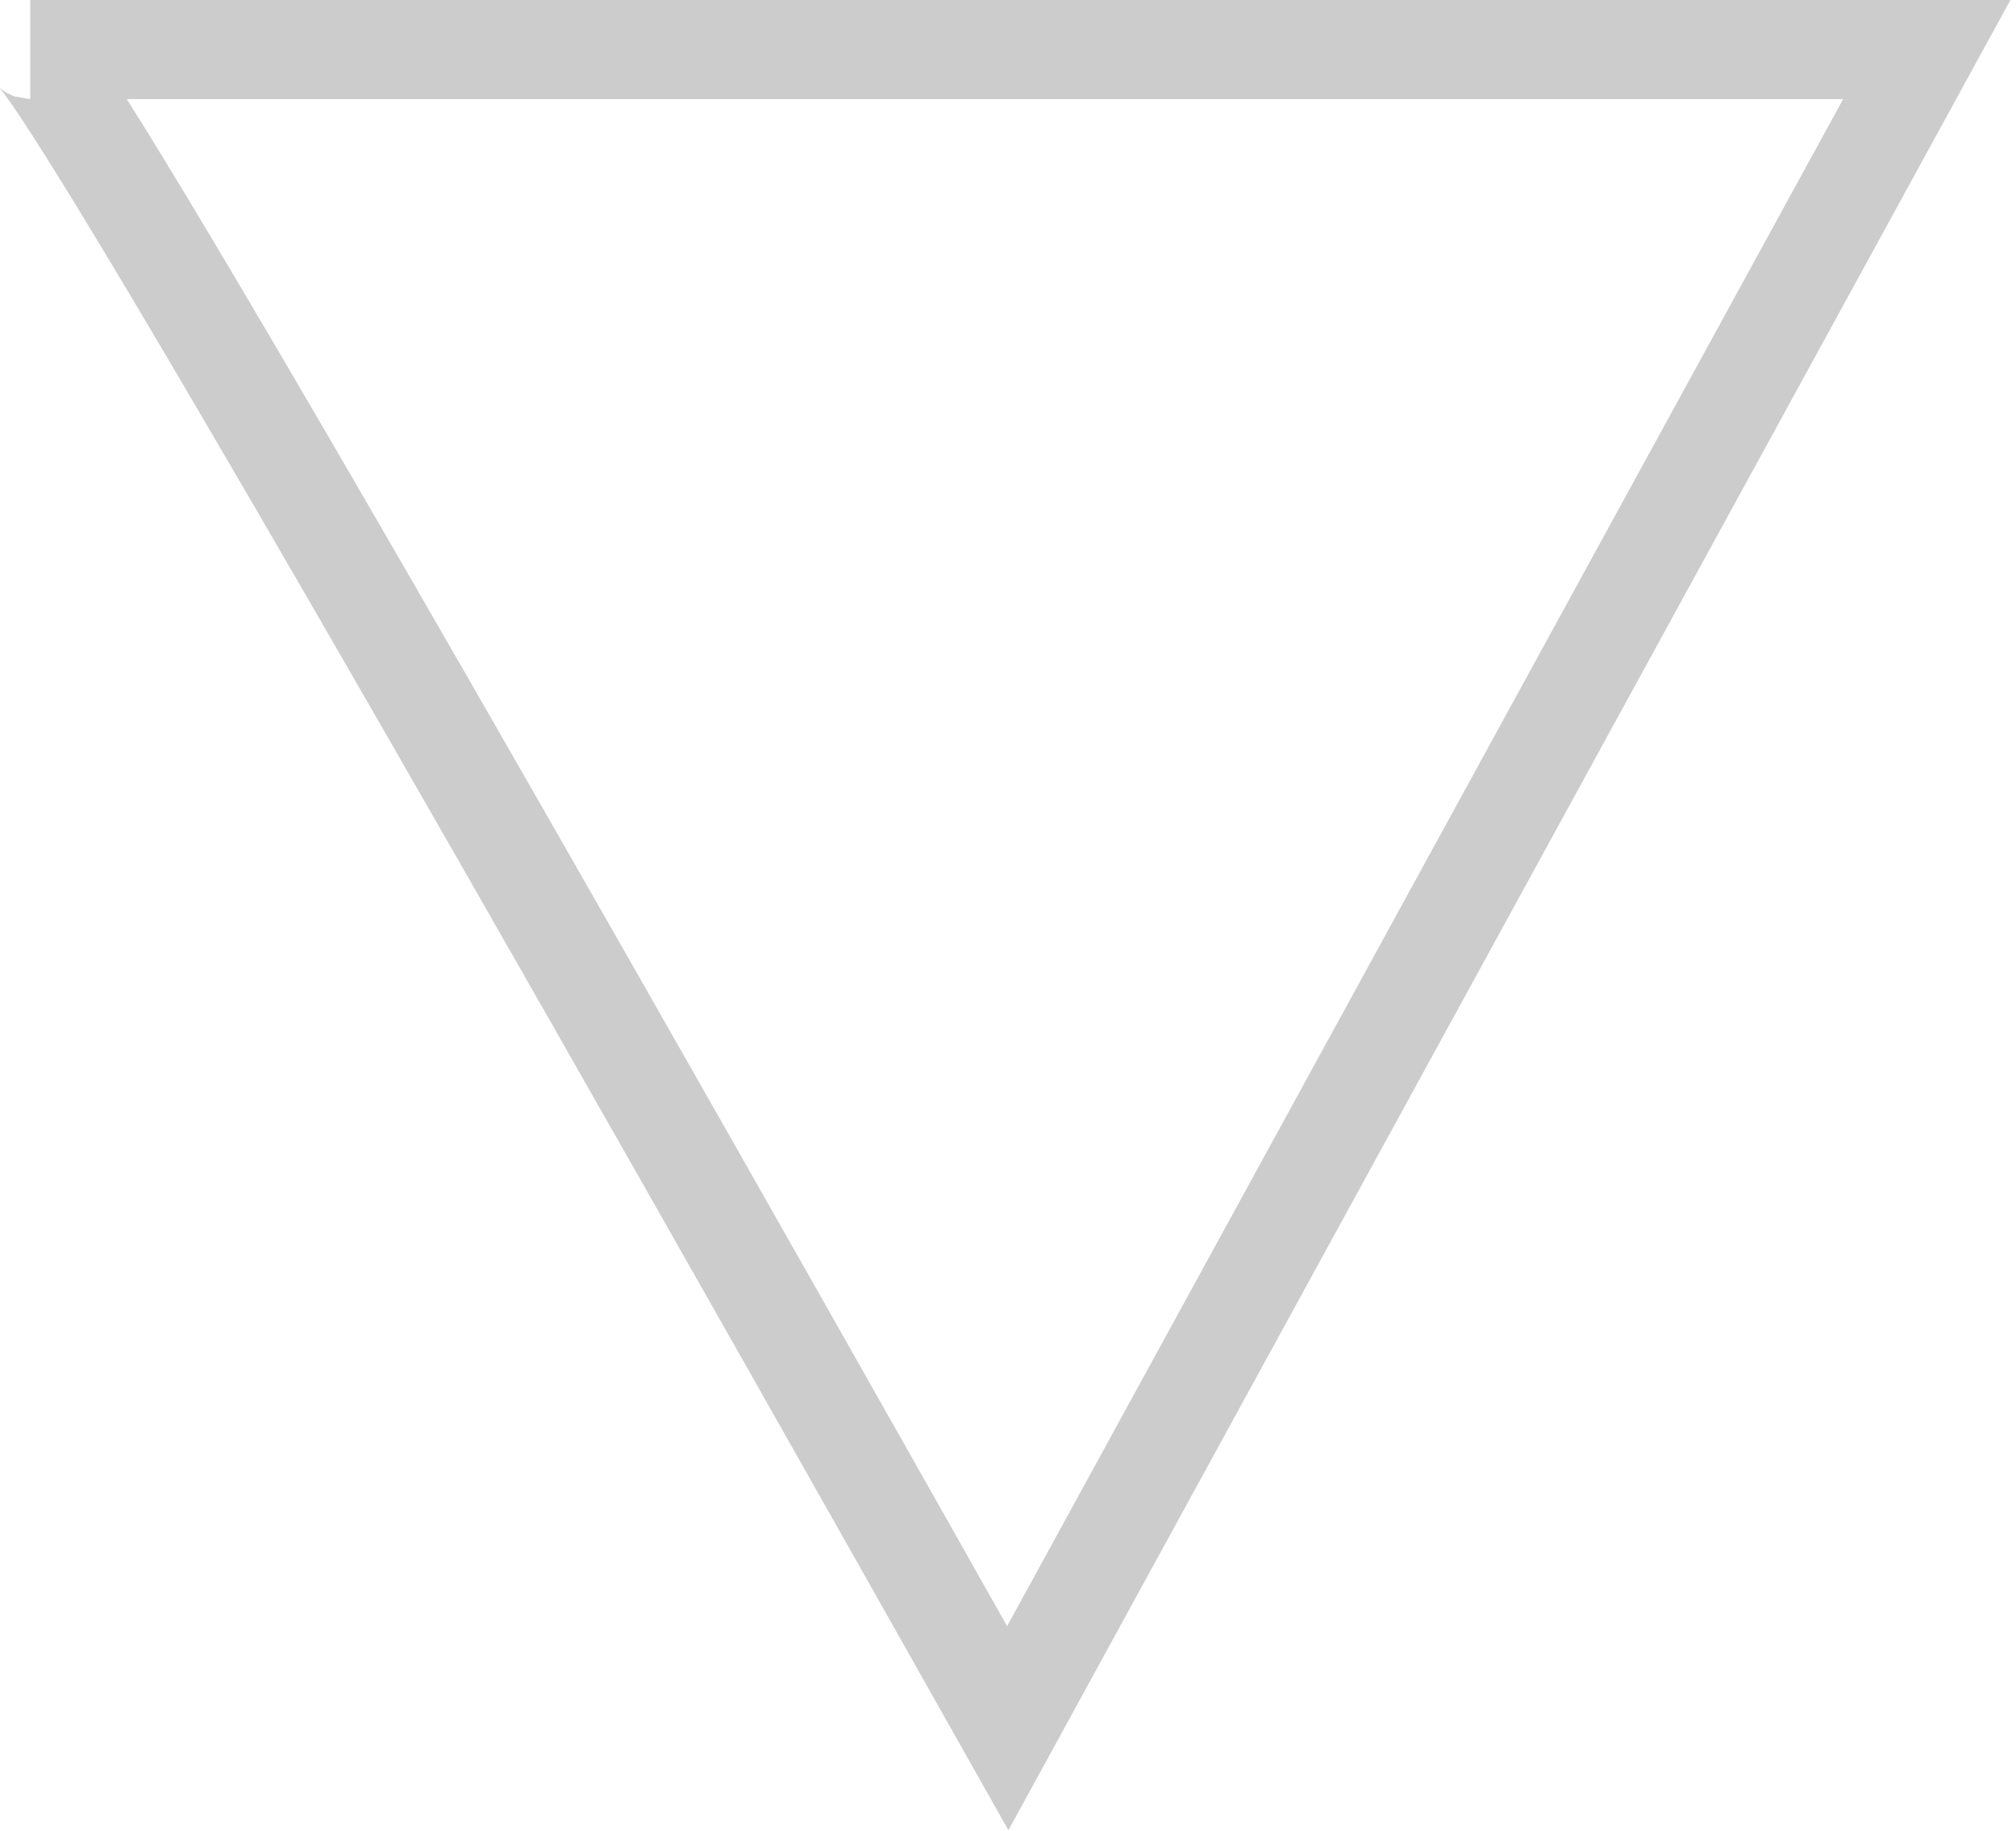
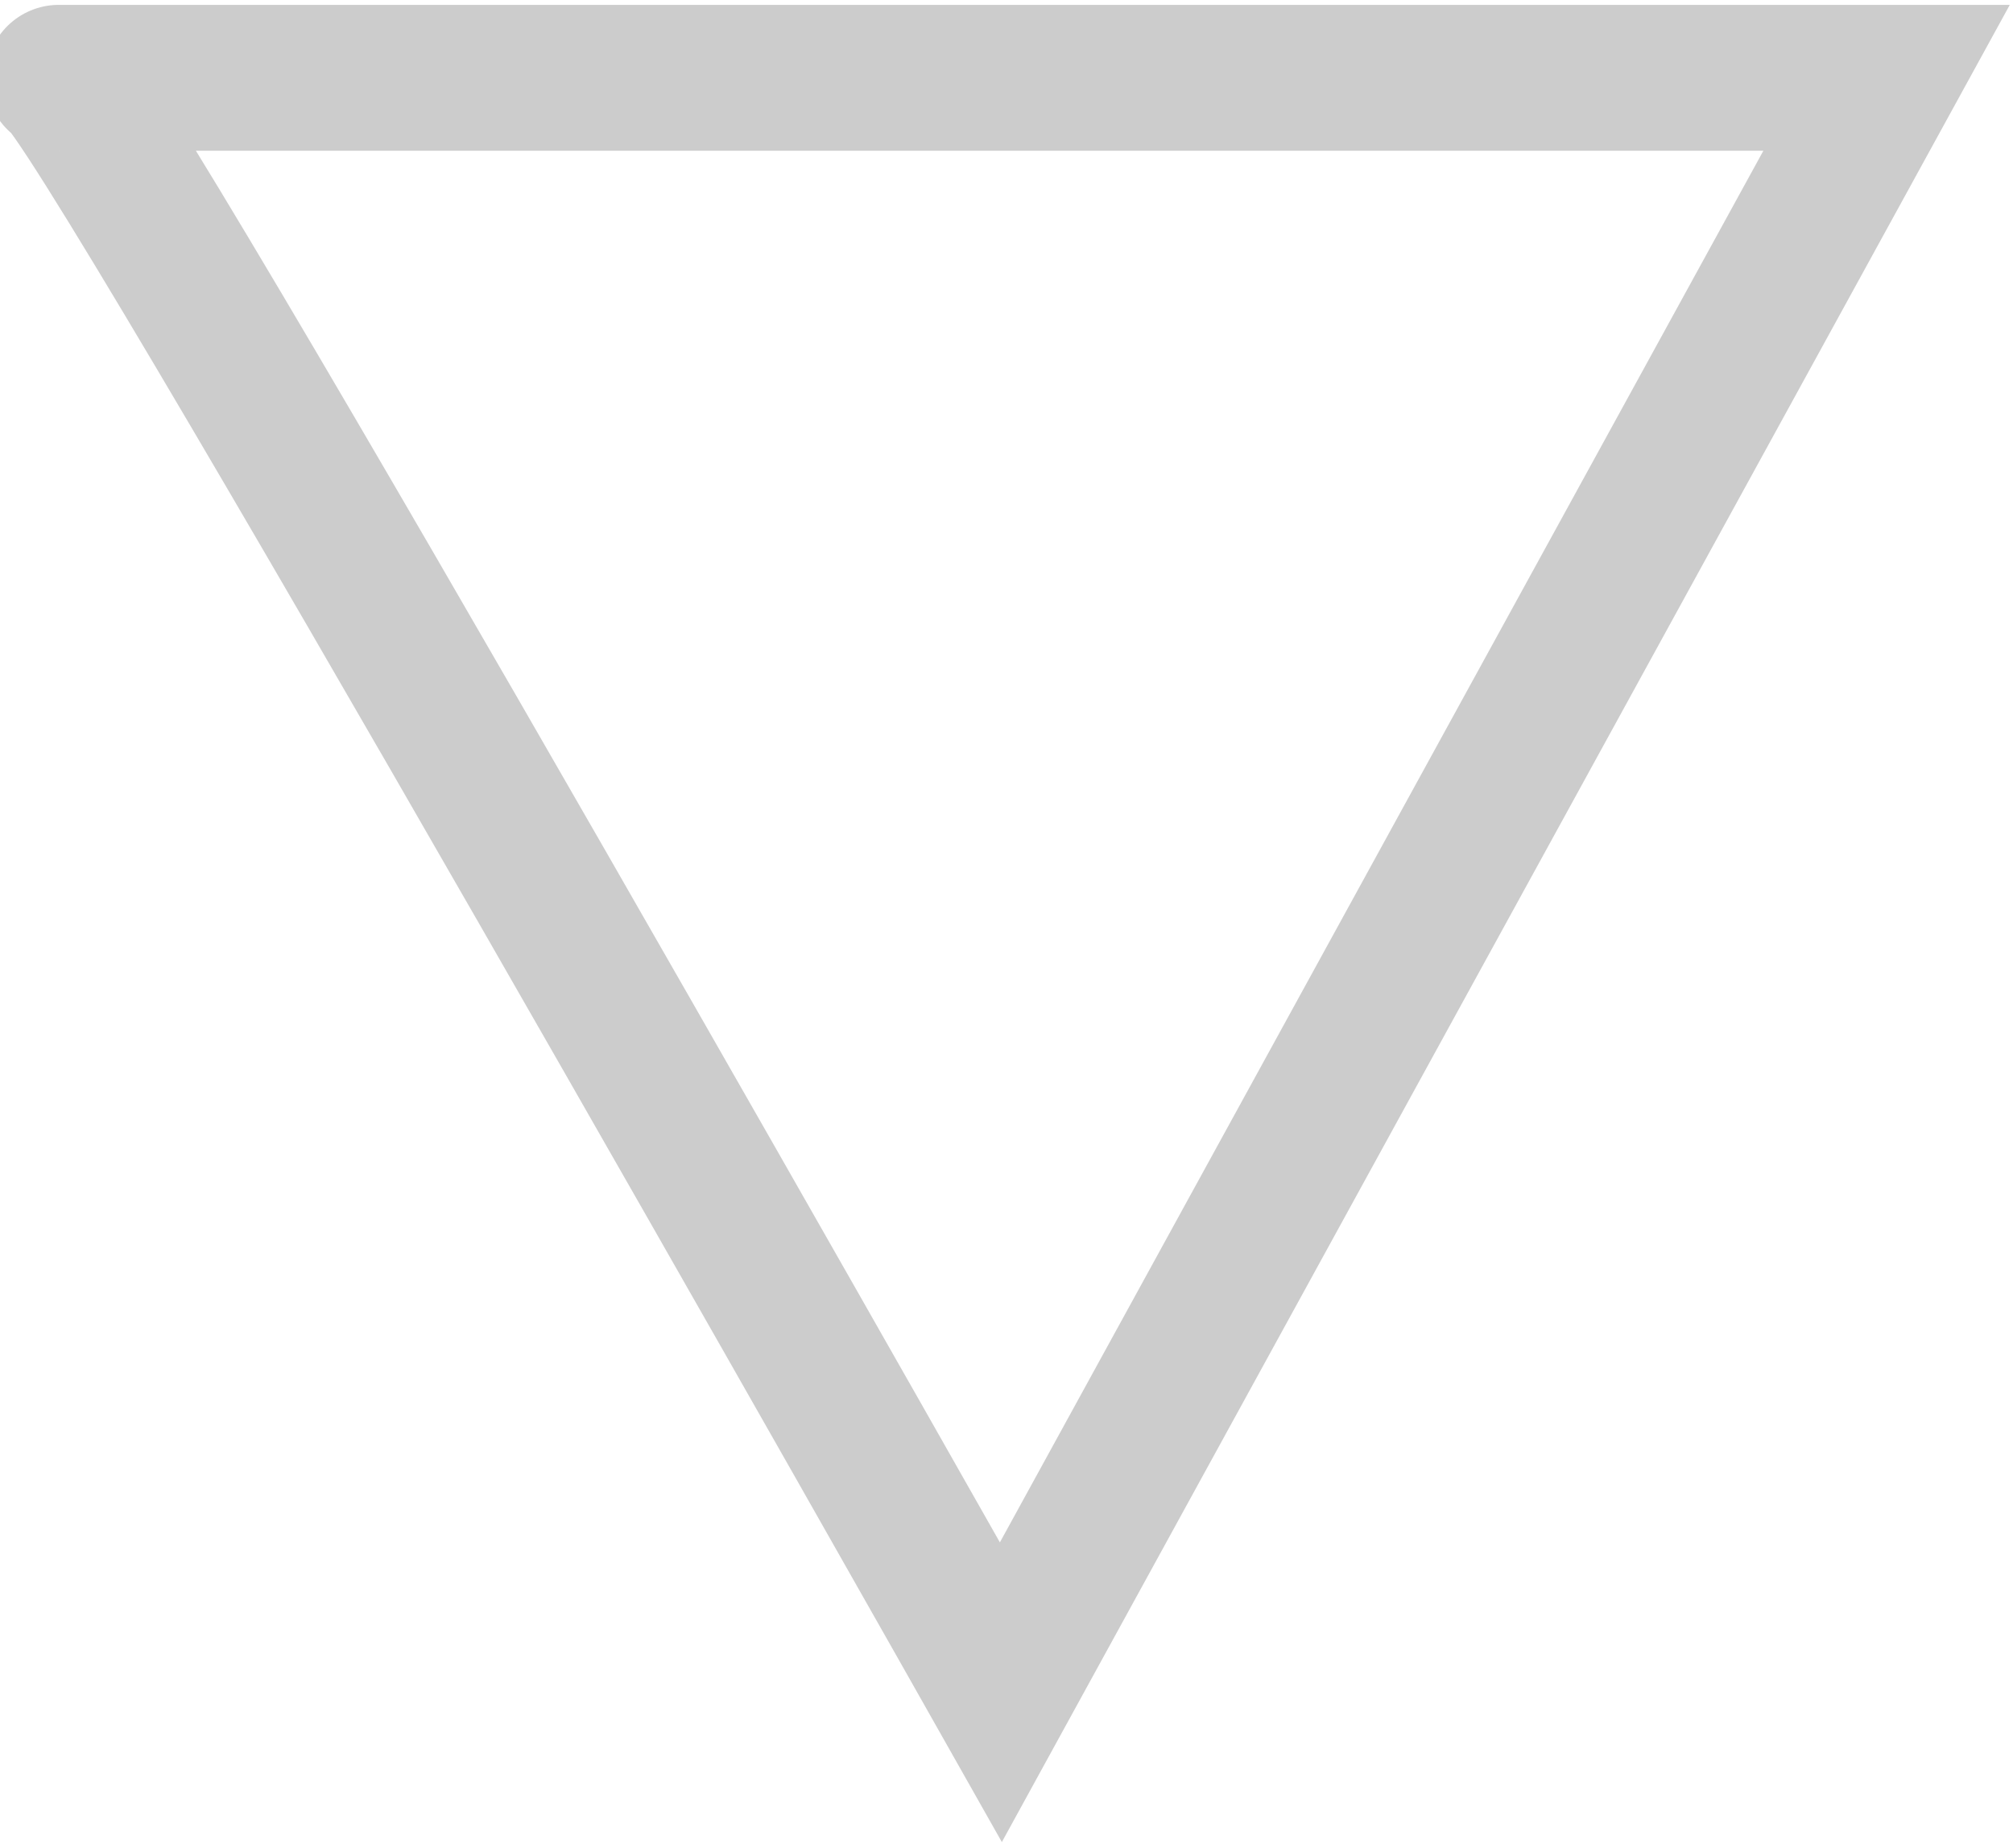
- <svg xmlns="http://www.w3.org/2000/svg" width="305" height="277">
-   <path fill="none" stroke="#000" stroke-width="15" d="M291.5 7.5H4.574c3.119 0 52.416 84.667 147.892 254L291.5 7.5z" opacity=".2" />
+ <svg xmlns="http://www.w3.org/2000/svg" width="207" height="190" viewBox="0 0 207 190" fill="none">
+   <path id="Path" opacity="0.2" fill-rule="evenodd" clip-rule="evenodd" d="M194 8C194 8 2.984 8 6.048 8C9.113 8 102.925 174 102.925 174L194 8Z" stroke="black" stroke-width="15" />
</svg>
